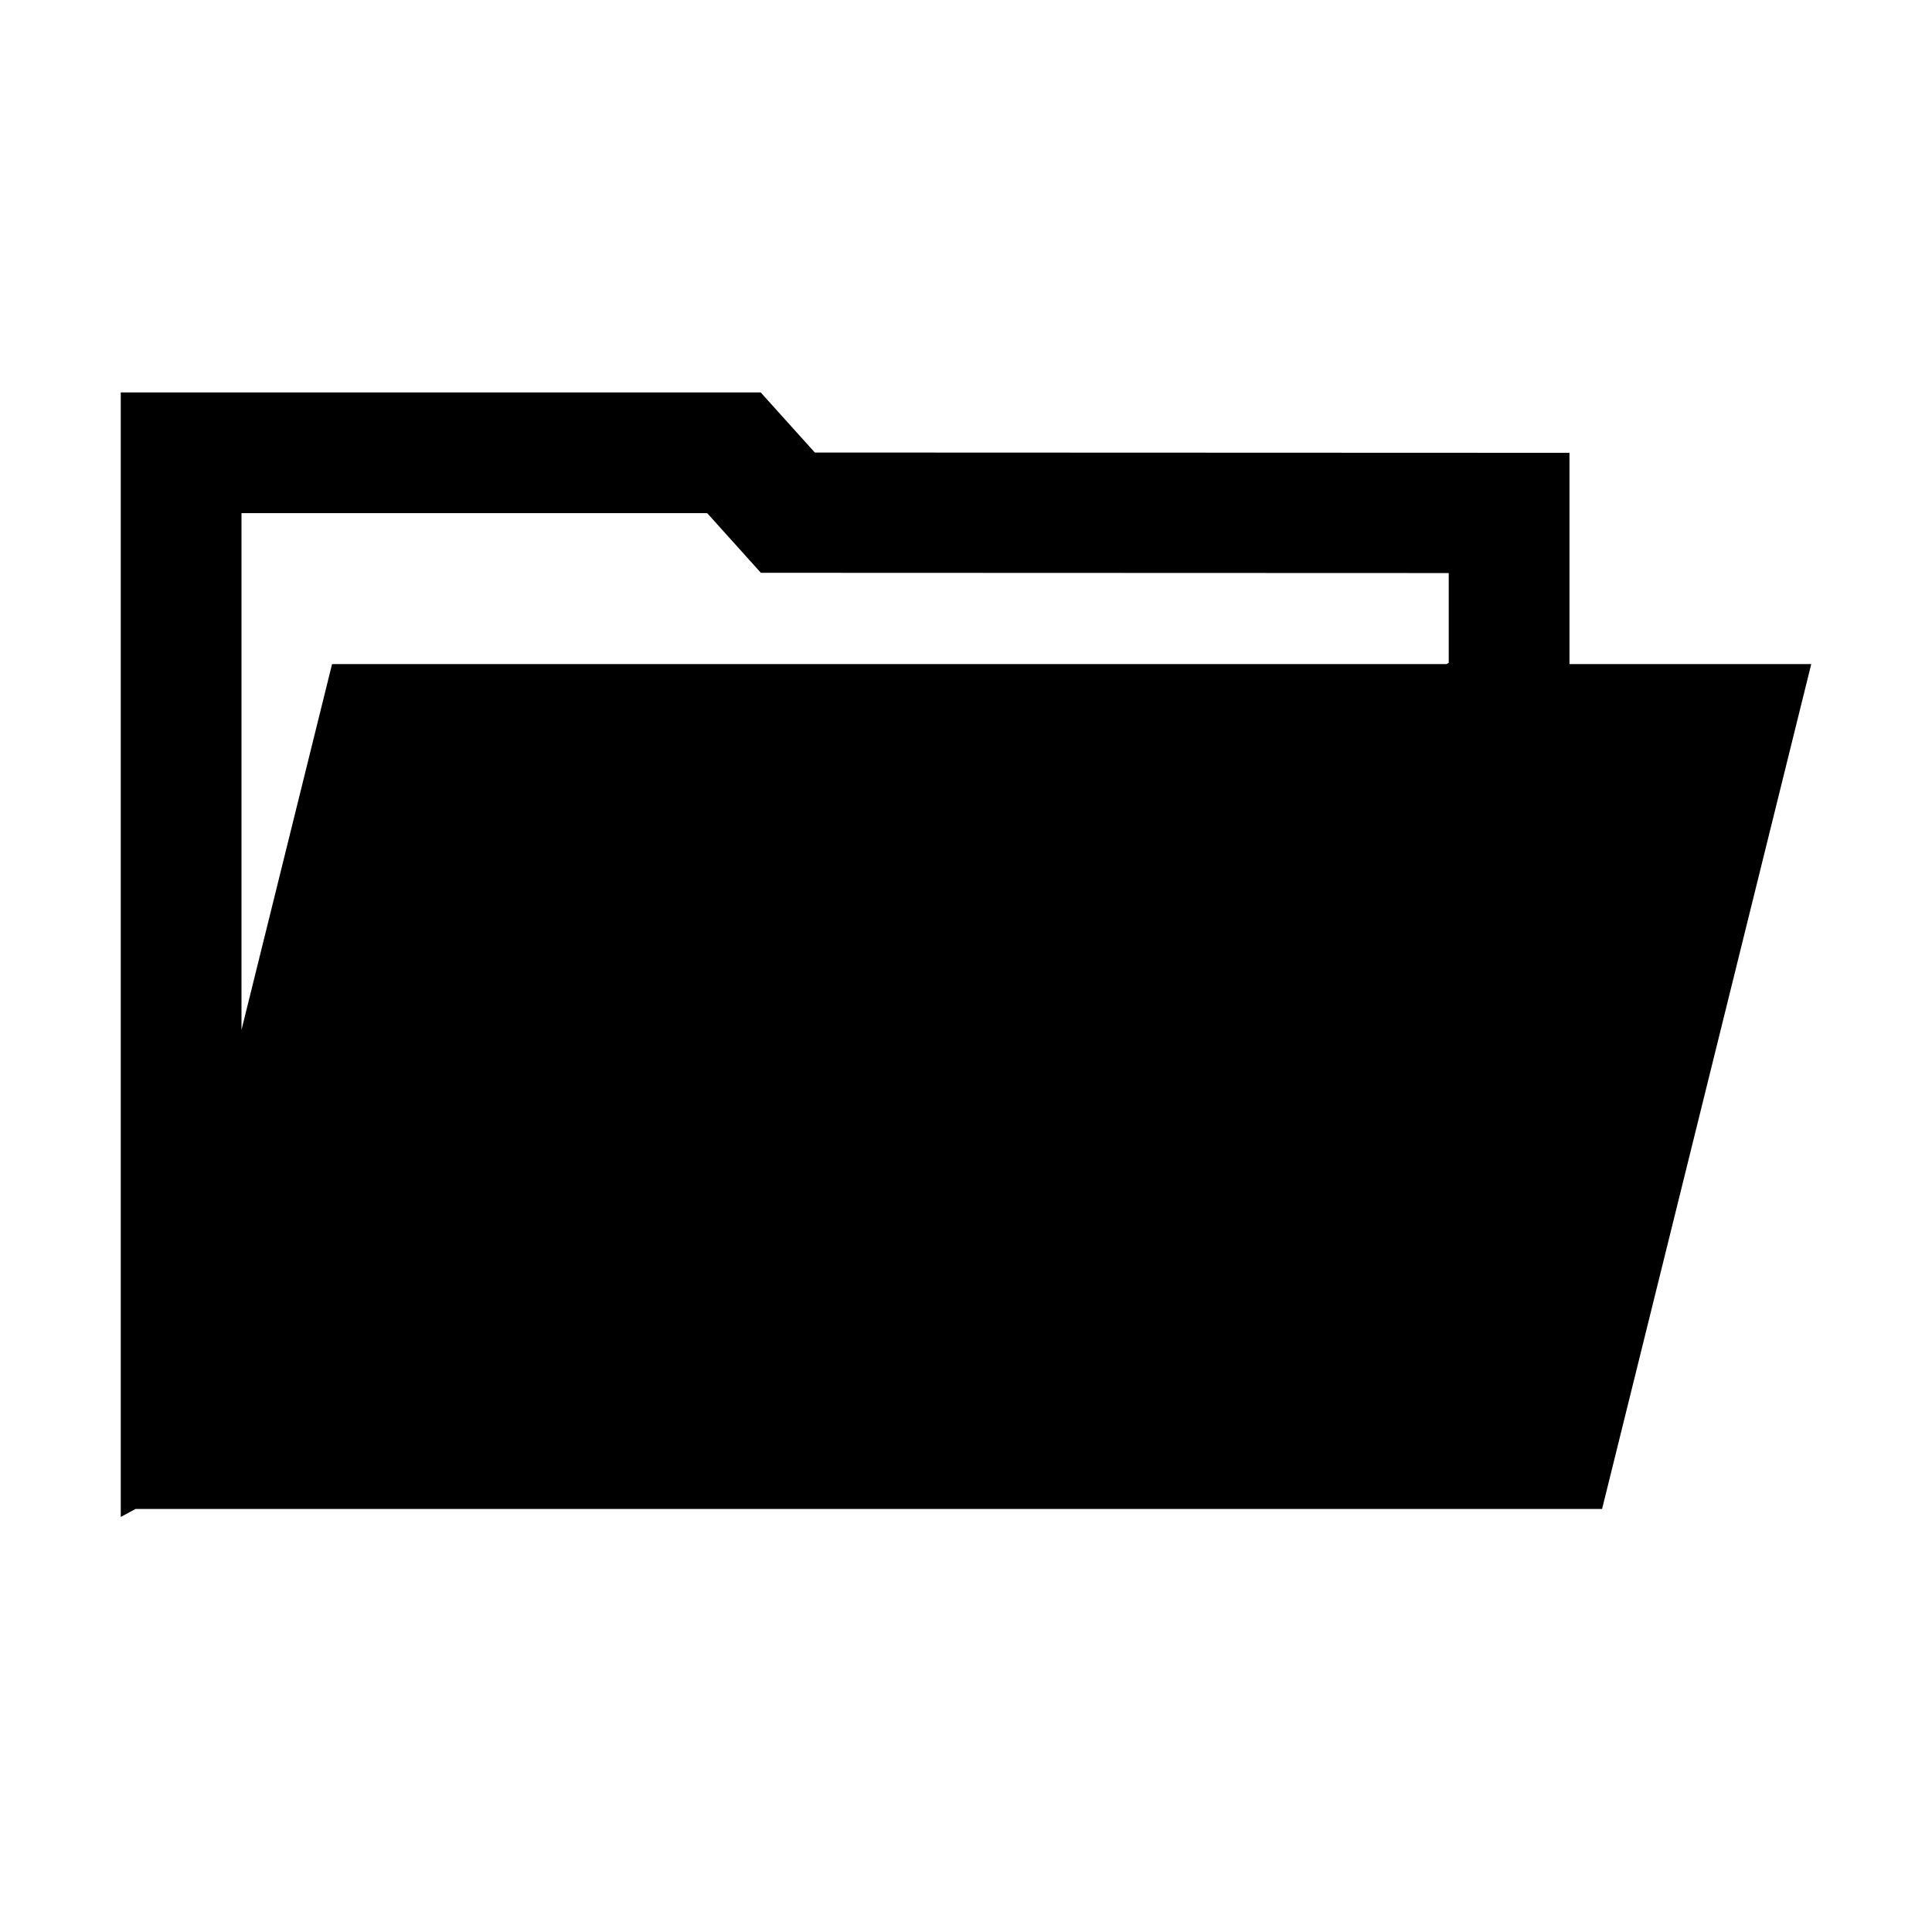
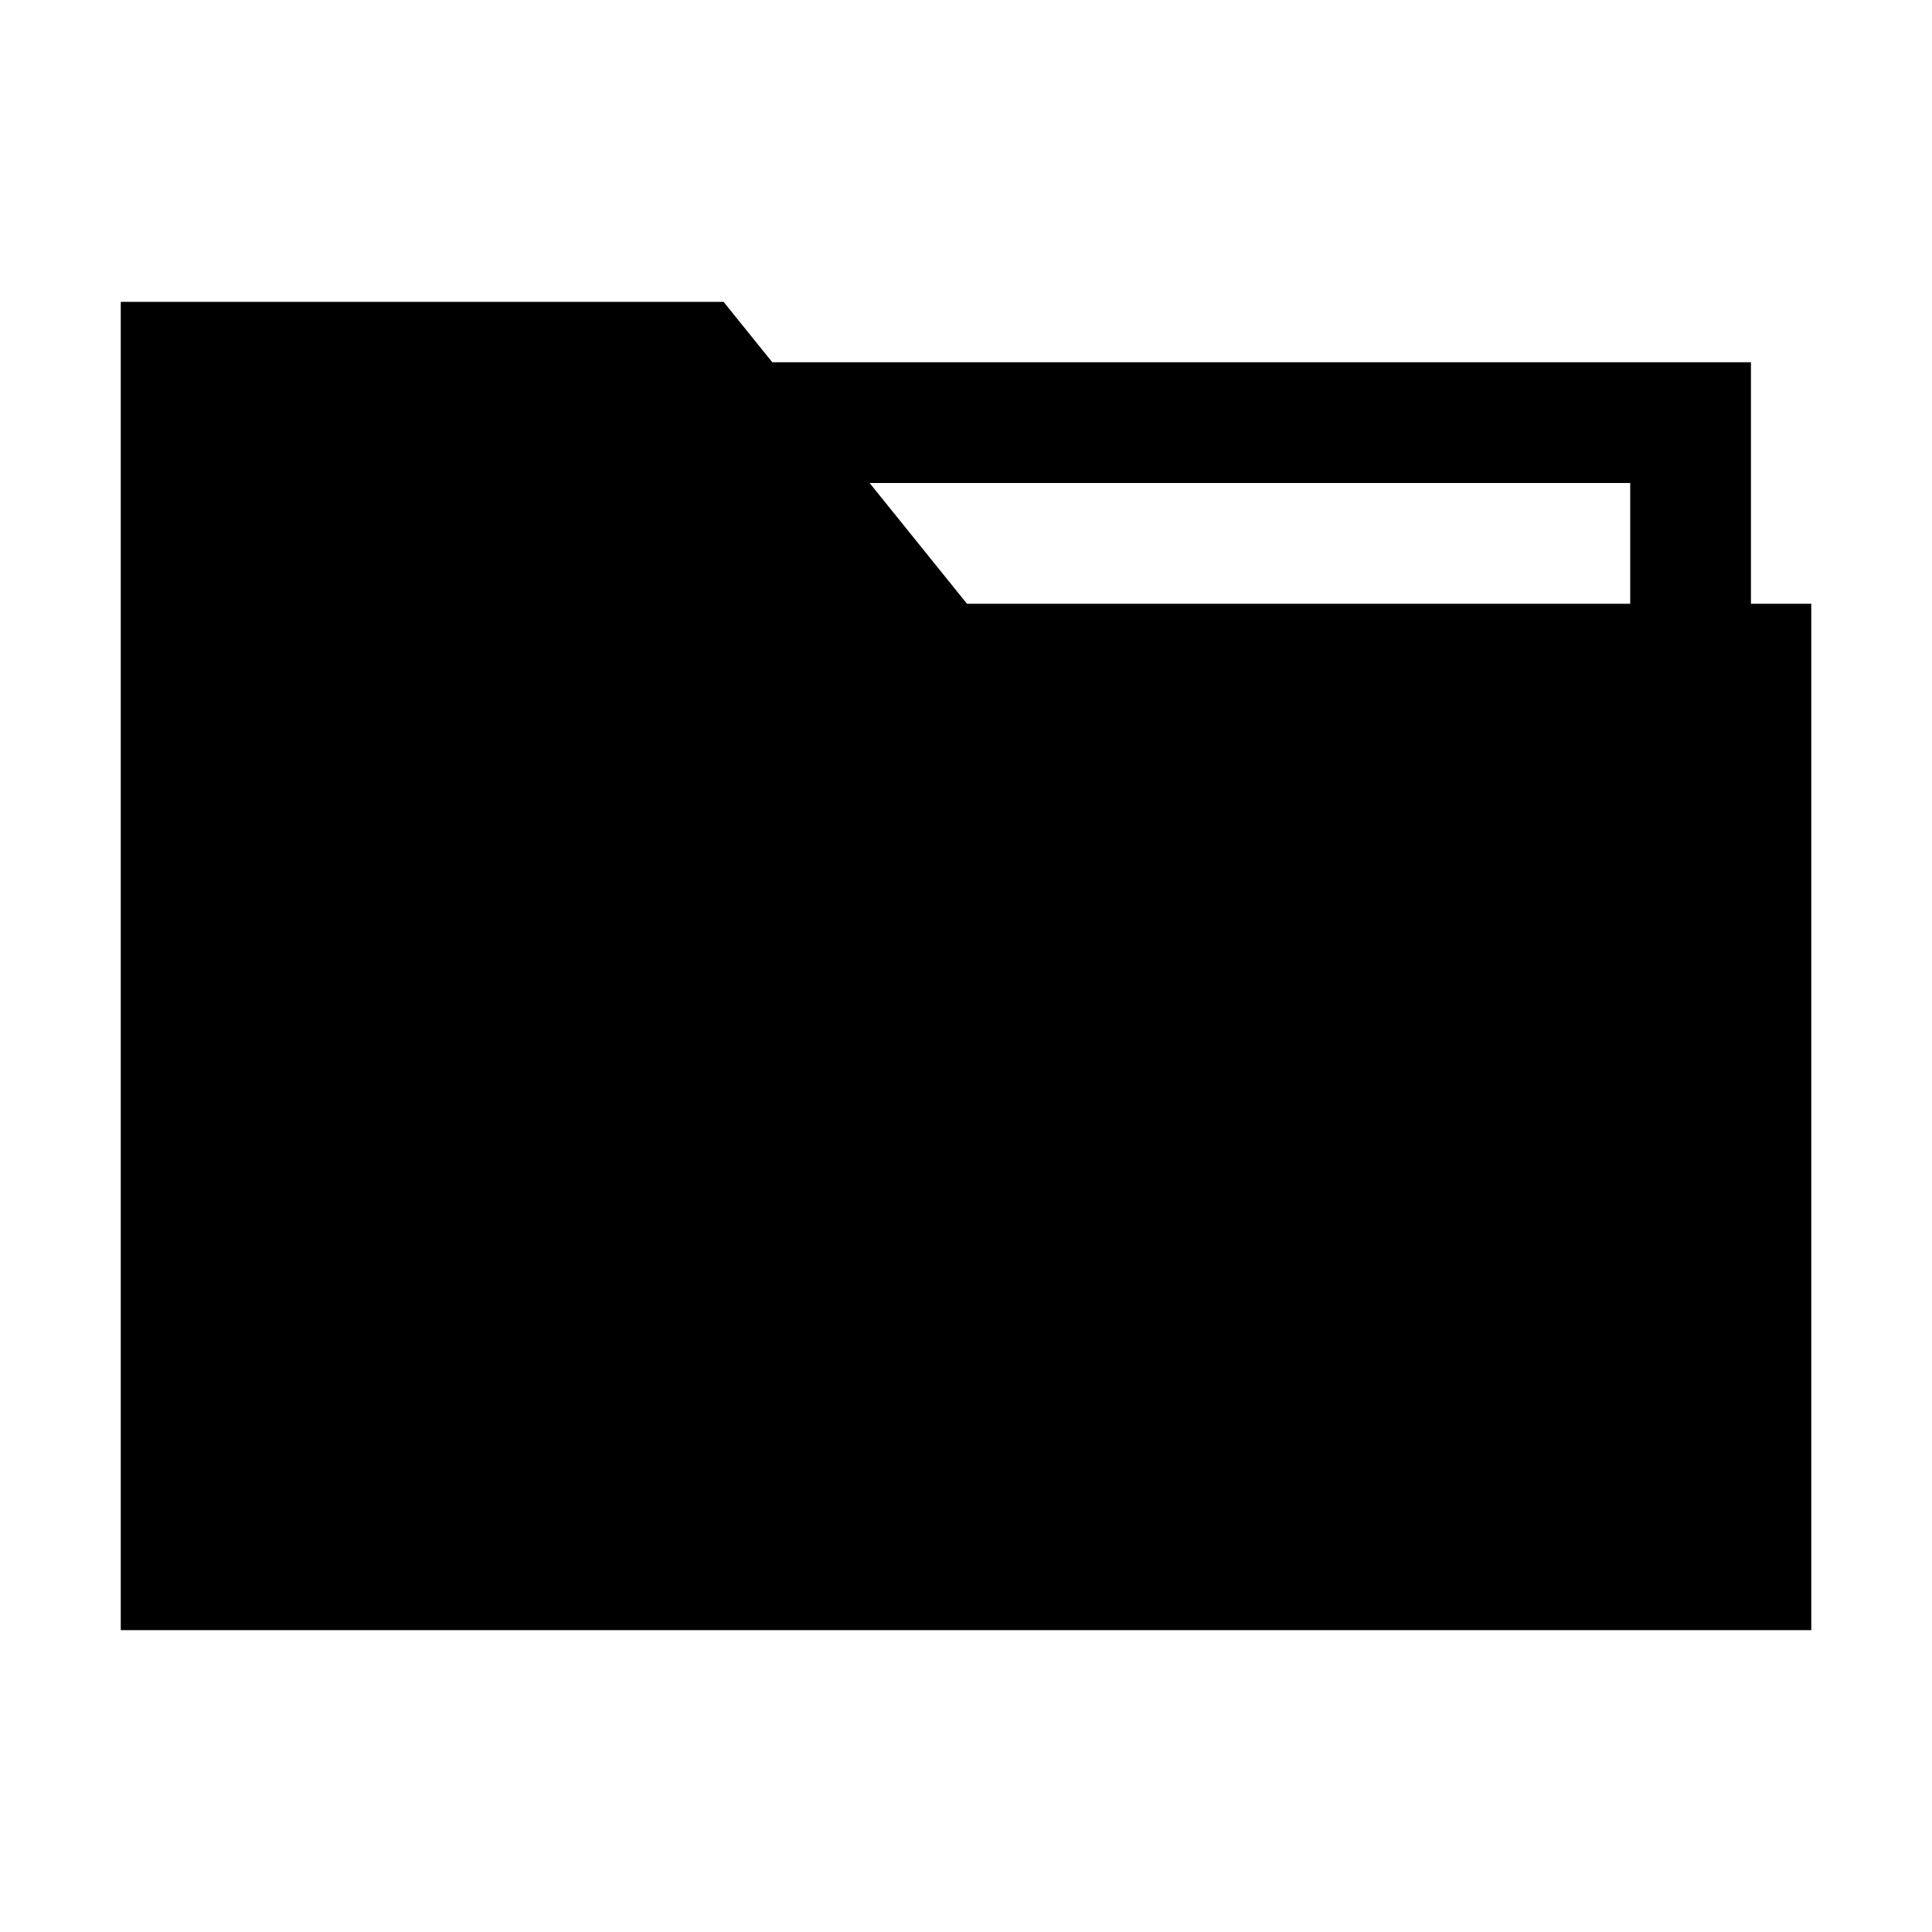
<svg xmlns="http://www.w3.org/2000/svg" xml:space="preserve" width="64px" height="64px" version="1.1" shape-rendering="geometricPrecision" text-rendering="geometricPrecision" image-rendering="optimizeQuality" fill-rule="evenodd" clip-rule="evenodd" viewBox="0 0 6400000 6400000">
-   <g id="Warstwa_1">
-     <path fill="{color}" d="M400044 4240092l0 -2940155 2119869 0 179293 199137 2499834 944 0 699930 800916 0 -692843 2798657 -4858052 0 -49017 26457 0 -784970zm4391393 -2040144l-3691463 0 -300004 1211826 0 -1711911 1542657 0 177876 197601 2278611 827 0 297523 -7677 4134z" />
+   <g id="Warstwa_x0020_1">
+     <path fill="black" fill-rule="nonzero" d="M2558299 1200015l3241930 0 0 799970 199845 0 0 3400081 -5600030 0 0 -4400132 1996915 0 161340 200081zm2842004 799970l0 -400044 -2519677 0 322563 400044 2197114 0z" />
  </g>
</svg>
